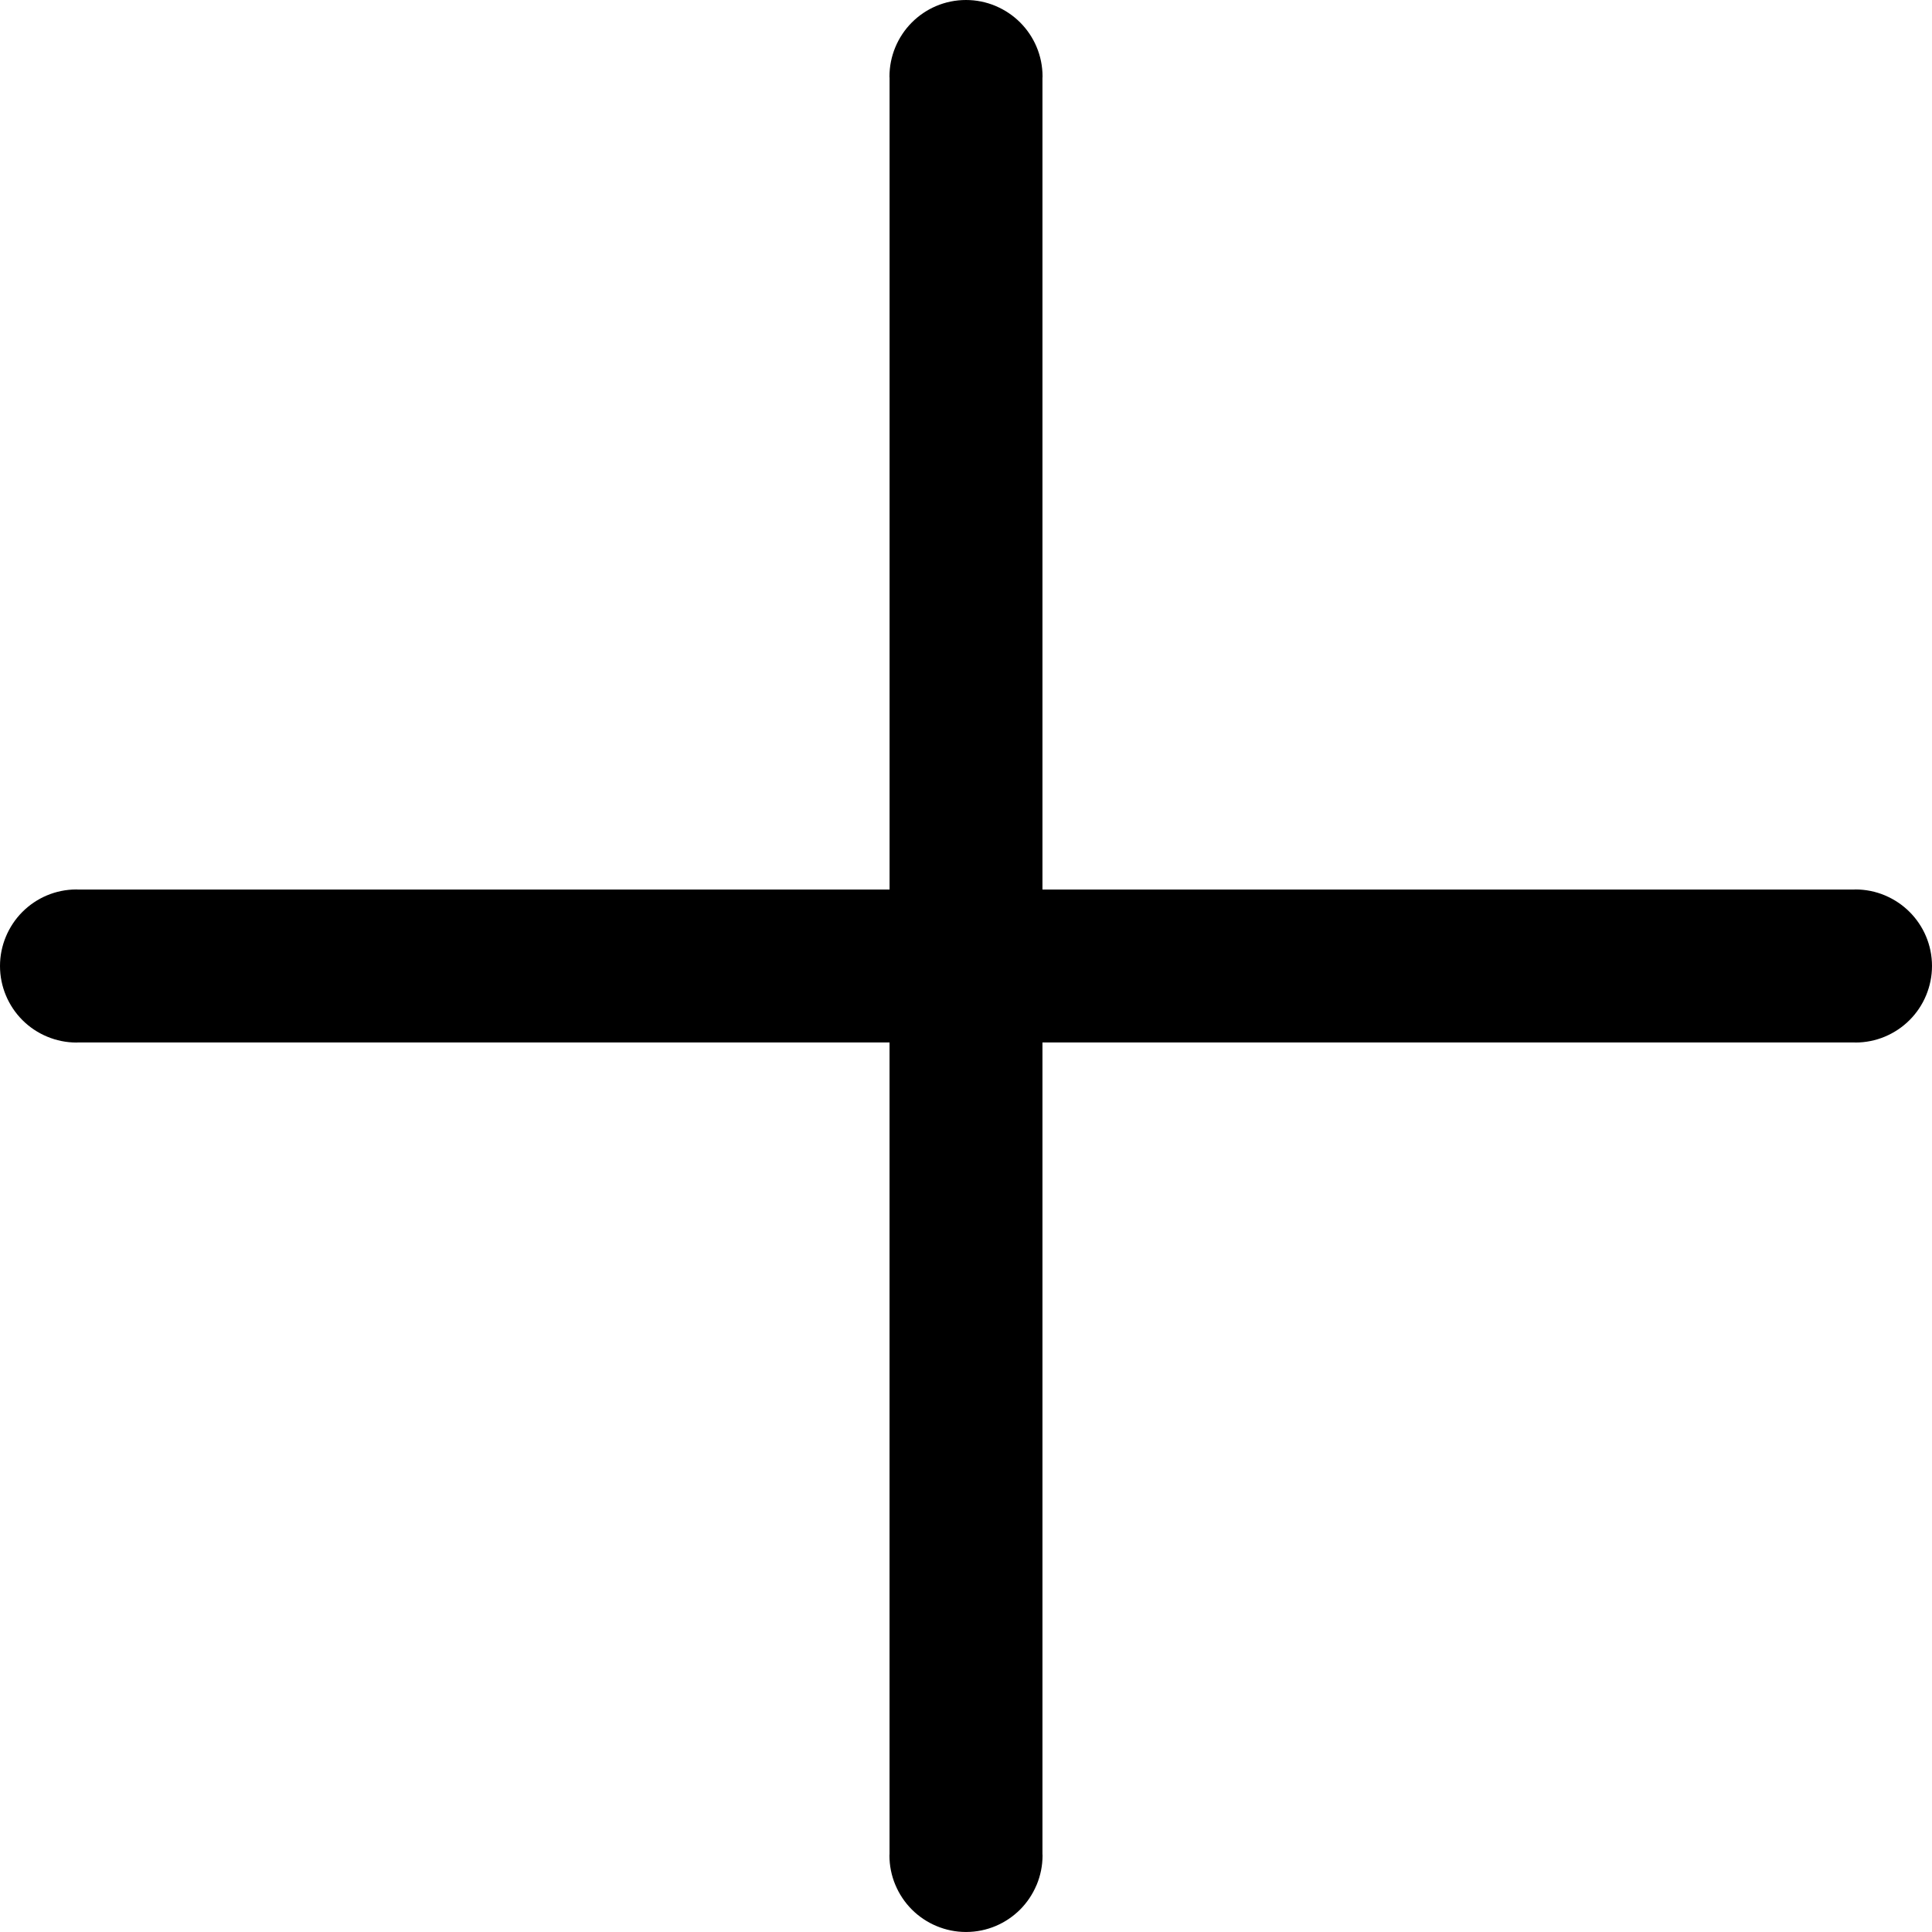
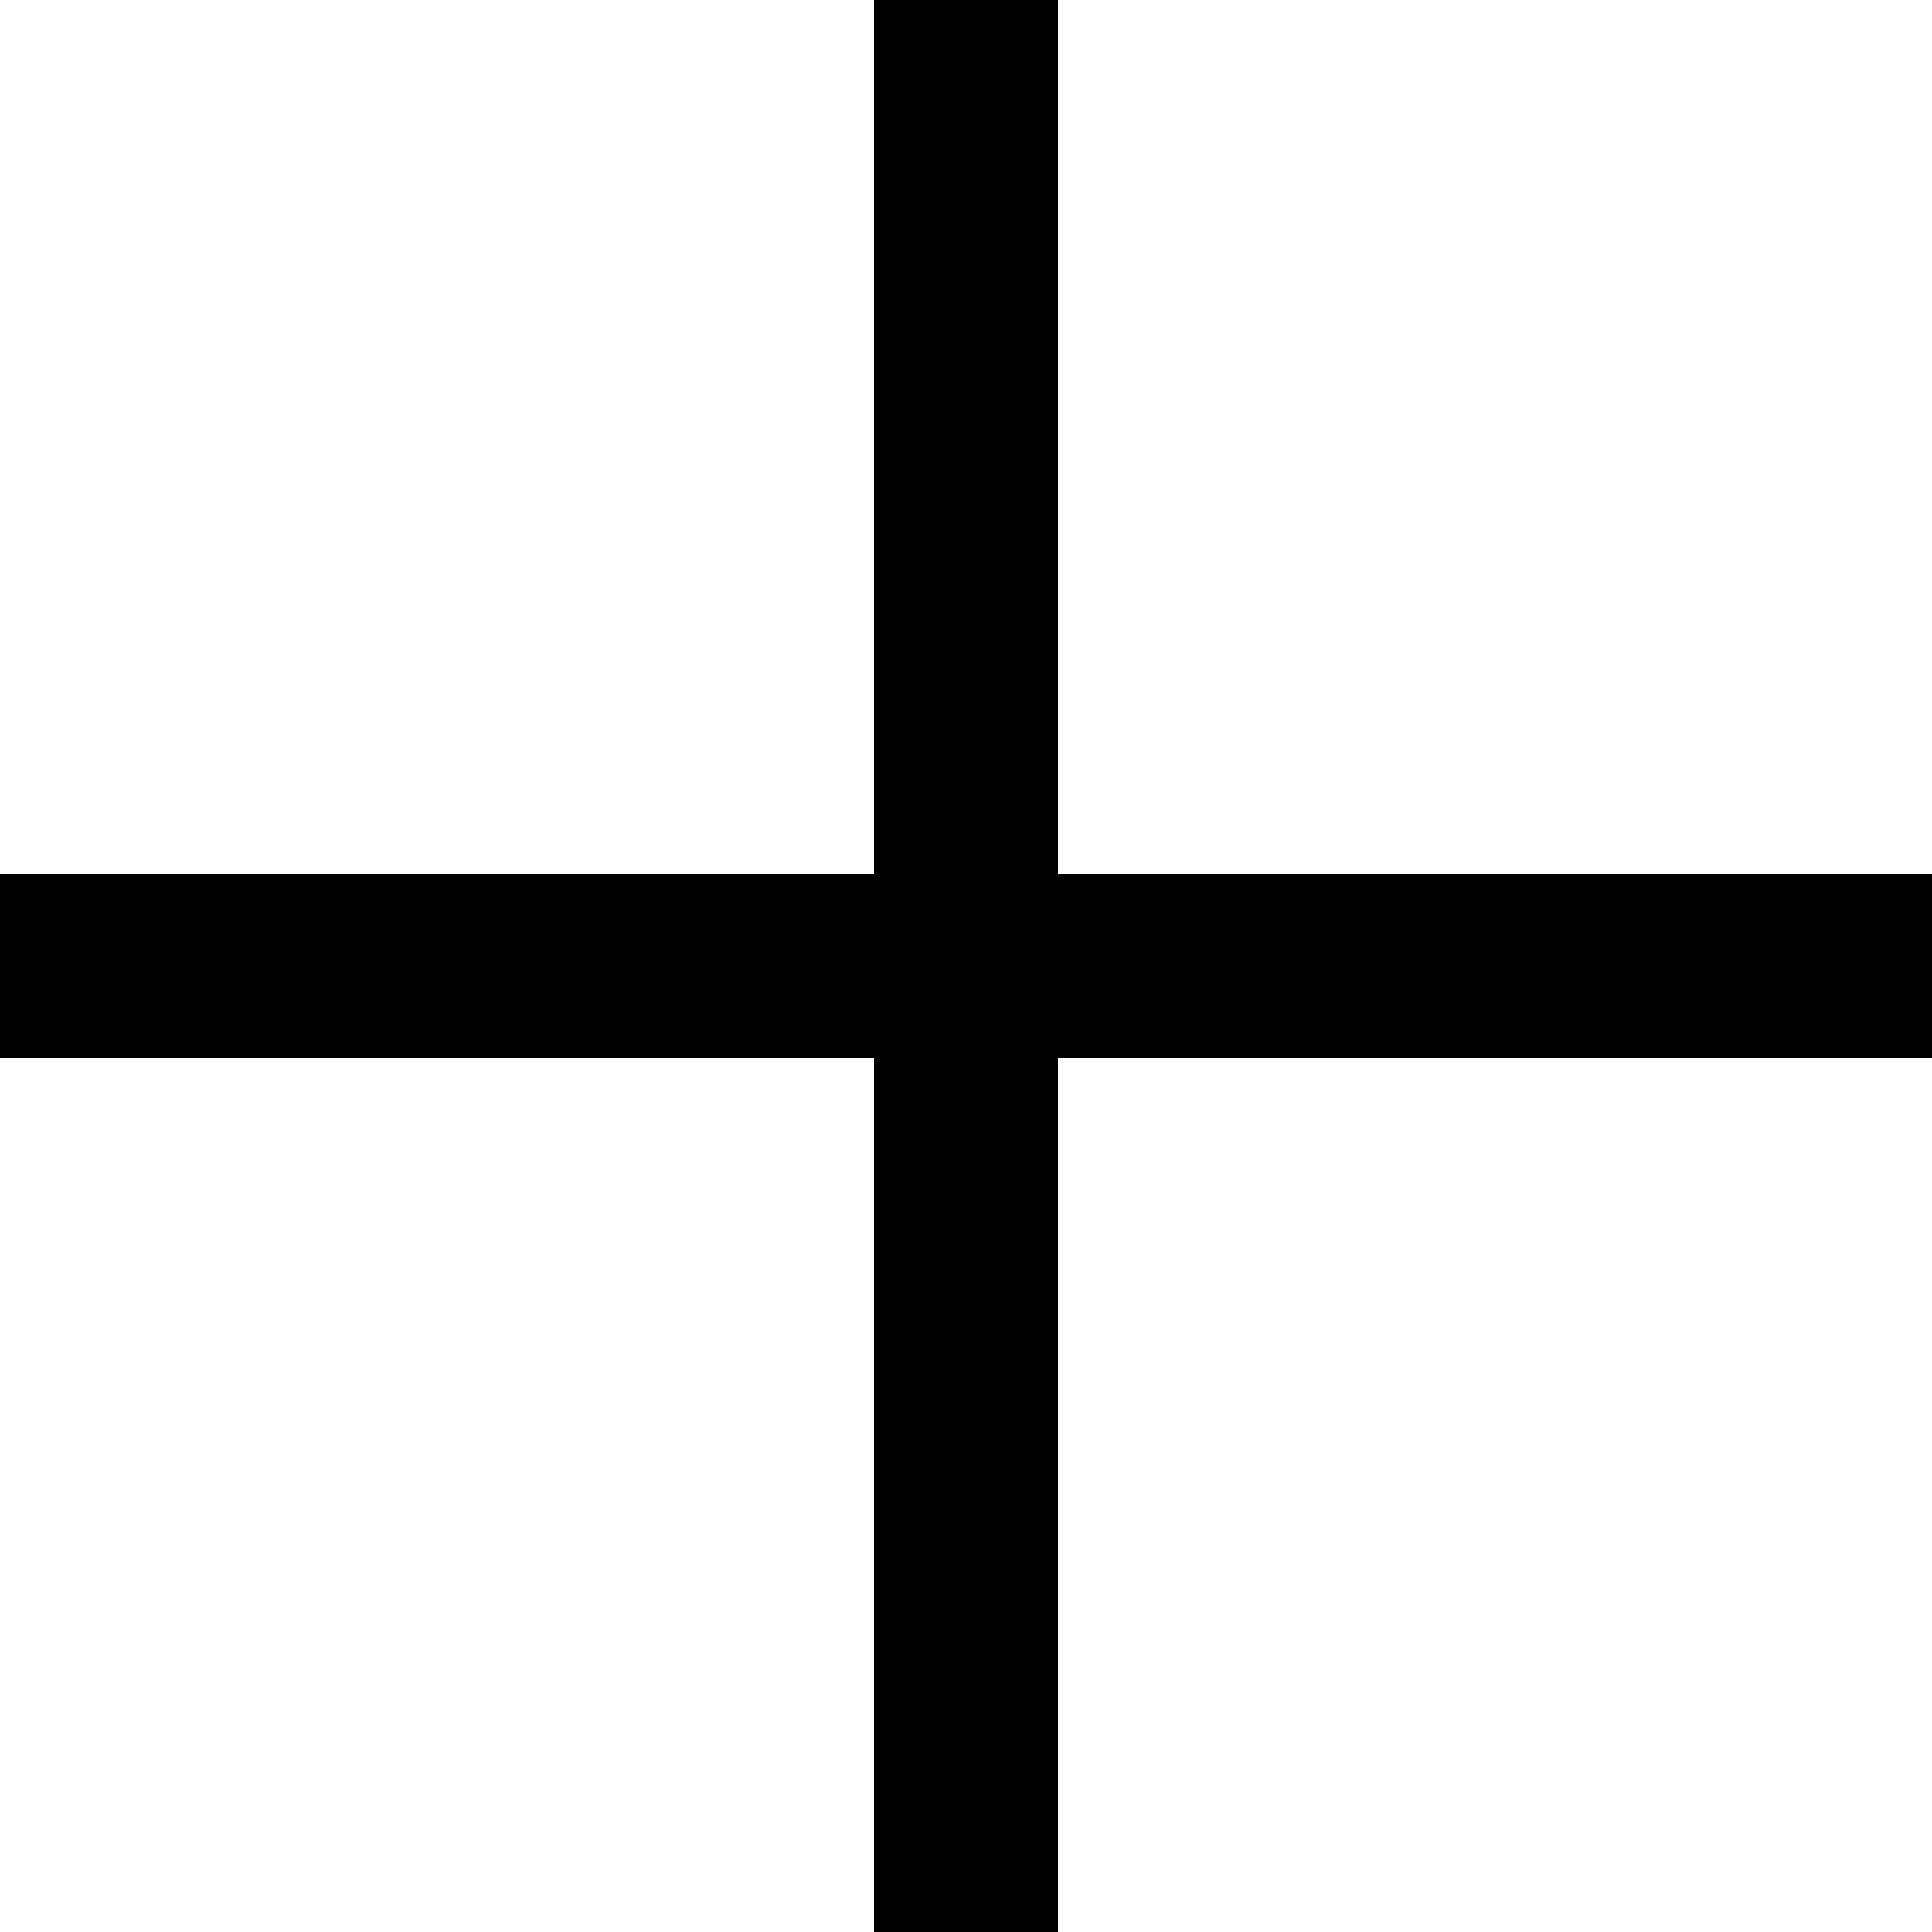
- <svg xmlns="http://www.w3.org/2000/svg" version="1.1" id="Layer_1" x="0px" y="0px" viewBox="0 0 122.881 122.88" enable-background="new 0 0 122.881 122.88" xml:space="preserve">
-   <g>
-     <path d="M56.573,4.868c0-0.655,0.132-1.283,0.37-1.859c0.249-0.6,0.61-1.137,1.056-1.583C58.879,0.545,60.097,0,61.44,0 c0.658,0,1.287,0.132,1.863,0.371c0.012,0.005,0.023,0.011,0.037,0.017c0.584,0.248,1.107,0.603,1.543,1.039 c0.881,0.88,1.426,2.098,1.426,3.442c0,0.03-0.002,0.06-0.006,0.089v51.62l51.619,0c0.029-0.003,0.061-0.006,0.09-0.006 c0.656,0,1.285,0.132,1.861,0.371c0.014,0.005,0.025,0.011,0.037,0.017c0.584,0.248,1.107,0.603,1.543,1.039 c0.881,0.88,1.428,2.098,1.428,3.441c0,0.654-0.133,1.283-0.371,1.859c-0.248,0.6-0.609,1.137-1.057,1.583 c-0.445,0.445-0.98,0.806-1.58,1.055v0.001c-0.576,0.238-1.205,0.37-1.861,0.37c-0.029,0-0.061-0.002-0.09-0.006l-51.619,0.001 v51.619c0.004,0.029,0.006,0.06,0.006,0.09c0,0.656-0.133,1.286-0.371,1.861c-0.006,0.014-0.012,0.025-0.018,0.037 c-0.248,0.584-0.602,1.107-1.037,1.543c-0.883,0.882-2.1,1.427-3.443,1.427c-0.654,0-1.283-0.132-1.859-0.371 c-0.6-0.248-1.137-0.609-1.583-1.056c-0.445-0.444-0.806-0.98-1.055-1.58h-0.001c-0.239-0.575-0.371-1.205-0.371-1.861 c0-0.03,0.002-0.061,0.006-0.09V66.303H4.958c-0.029,0.004-0.059,0.006-0.09,0.006c-0.654,0-1.283-0.132-1.859-0.371 c-0.6-0.248-1.137-0.609-1.583-1.056c-0.445-0.445-0.806-0.98-1.055-1.58H0.371C0.132,62.726,0,62.097,0,61.44 c0-0.655,0.132-1.283,0.371-1.859c0.249-0.6,0.61-1.137,1.056-1.583c0.881-0.881,2.098-1.426,3.442-1.426 c0.031,0,0.061,0.002,0.09,0.006l51.62,0l0-51.62C56.575,4.928,56.573,4.898,56.573,4.868L56.573,4.868z" />
-   </g>
+ <svg xmlns="http://www.w3.org/2000/svg" version="1.1" id="Capa_1" x="0px" y="0px" viewBox="0 0 42 42" style="enable-background:new 0 0 42 42;" xml:space="preserve">
+   <polygon points="42,19 23,19 23,0 19,0 19,19 0,19 0,23 19,23 19,42 23,42 23,23 42,23 " />
</svg>
